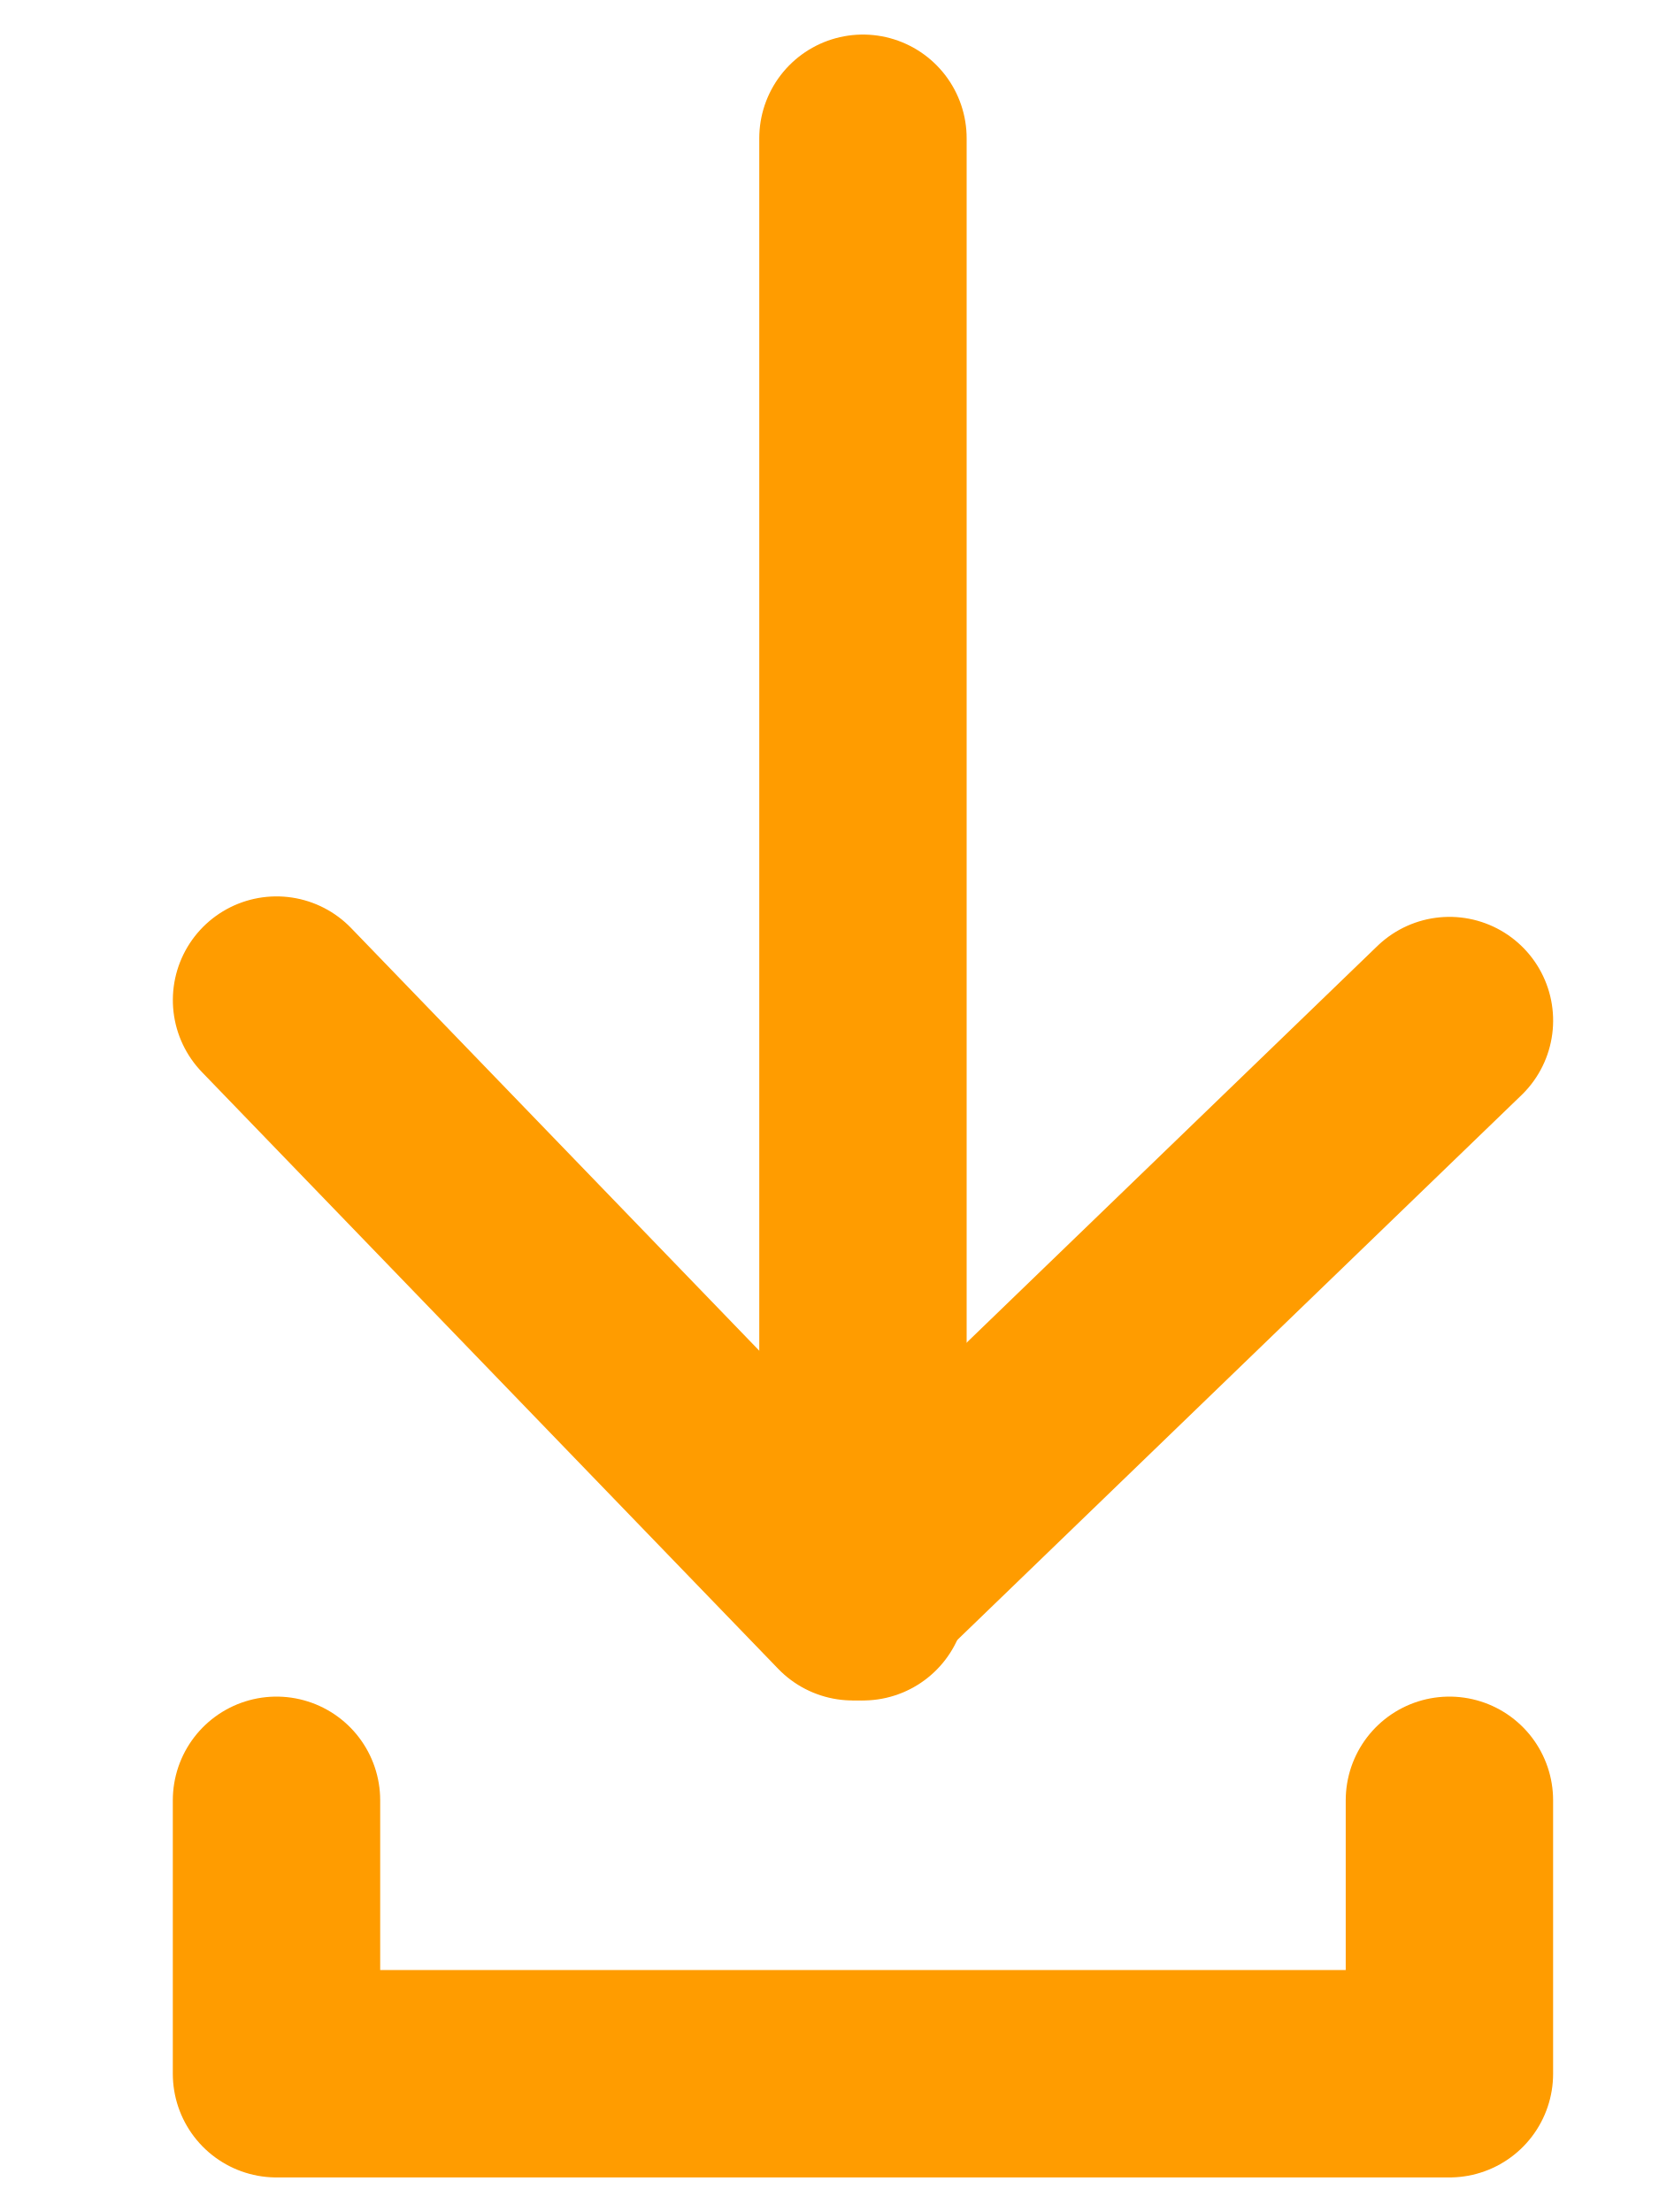
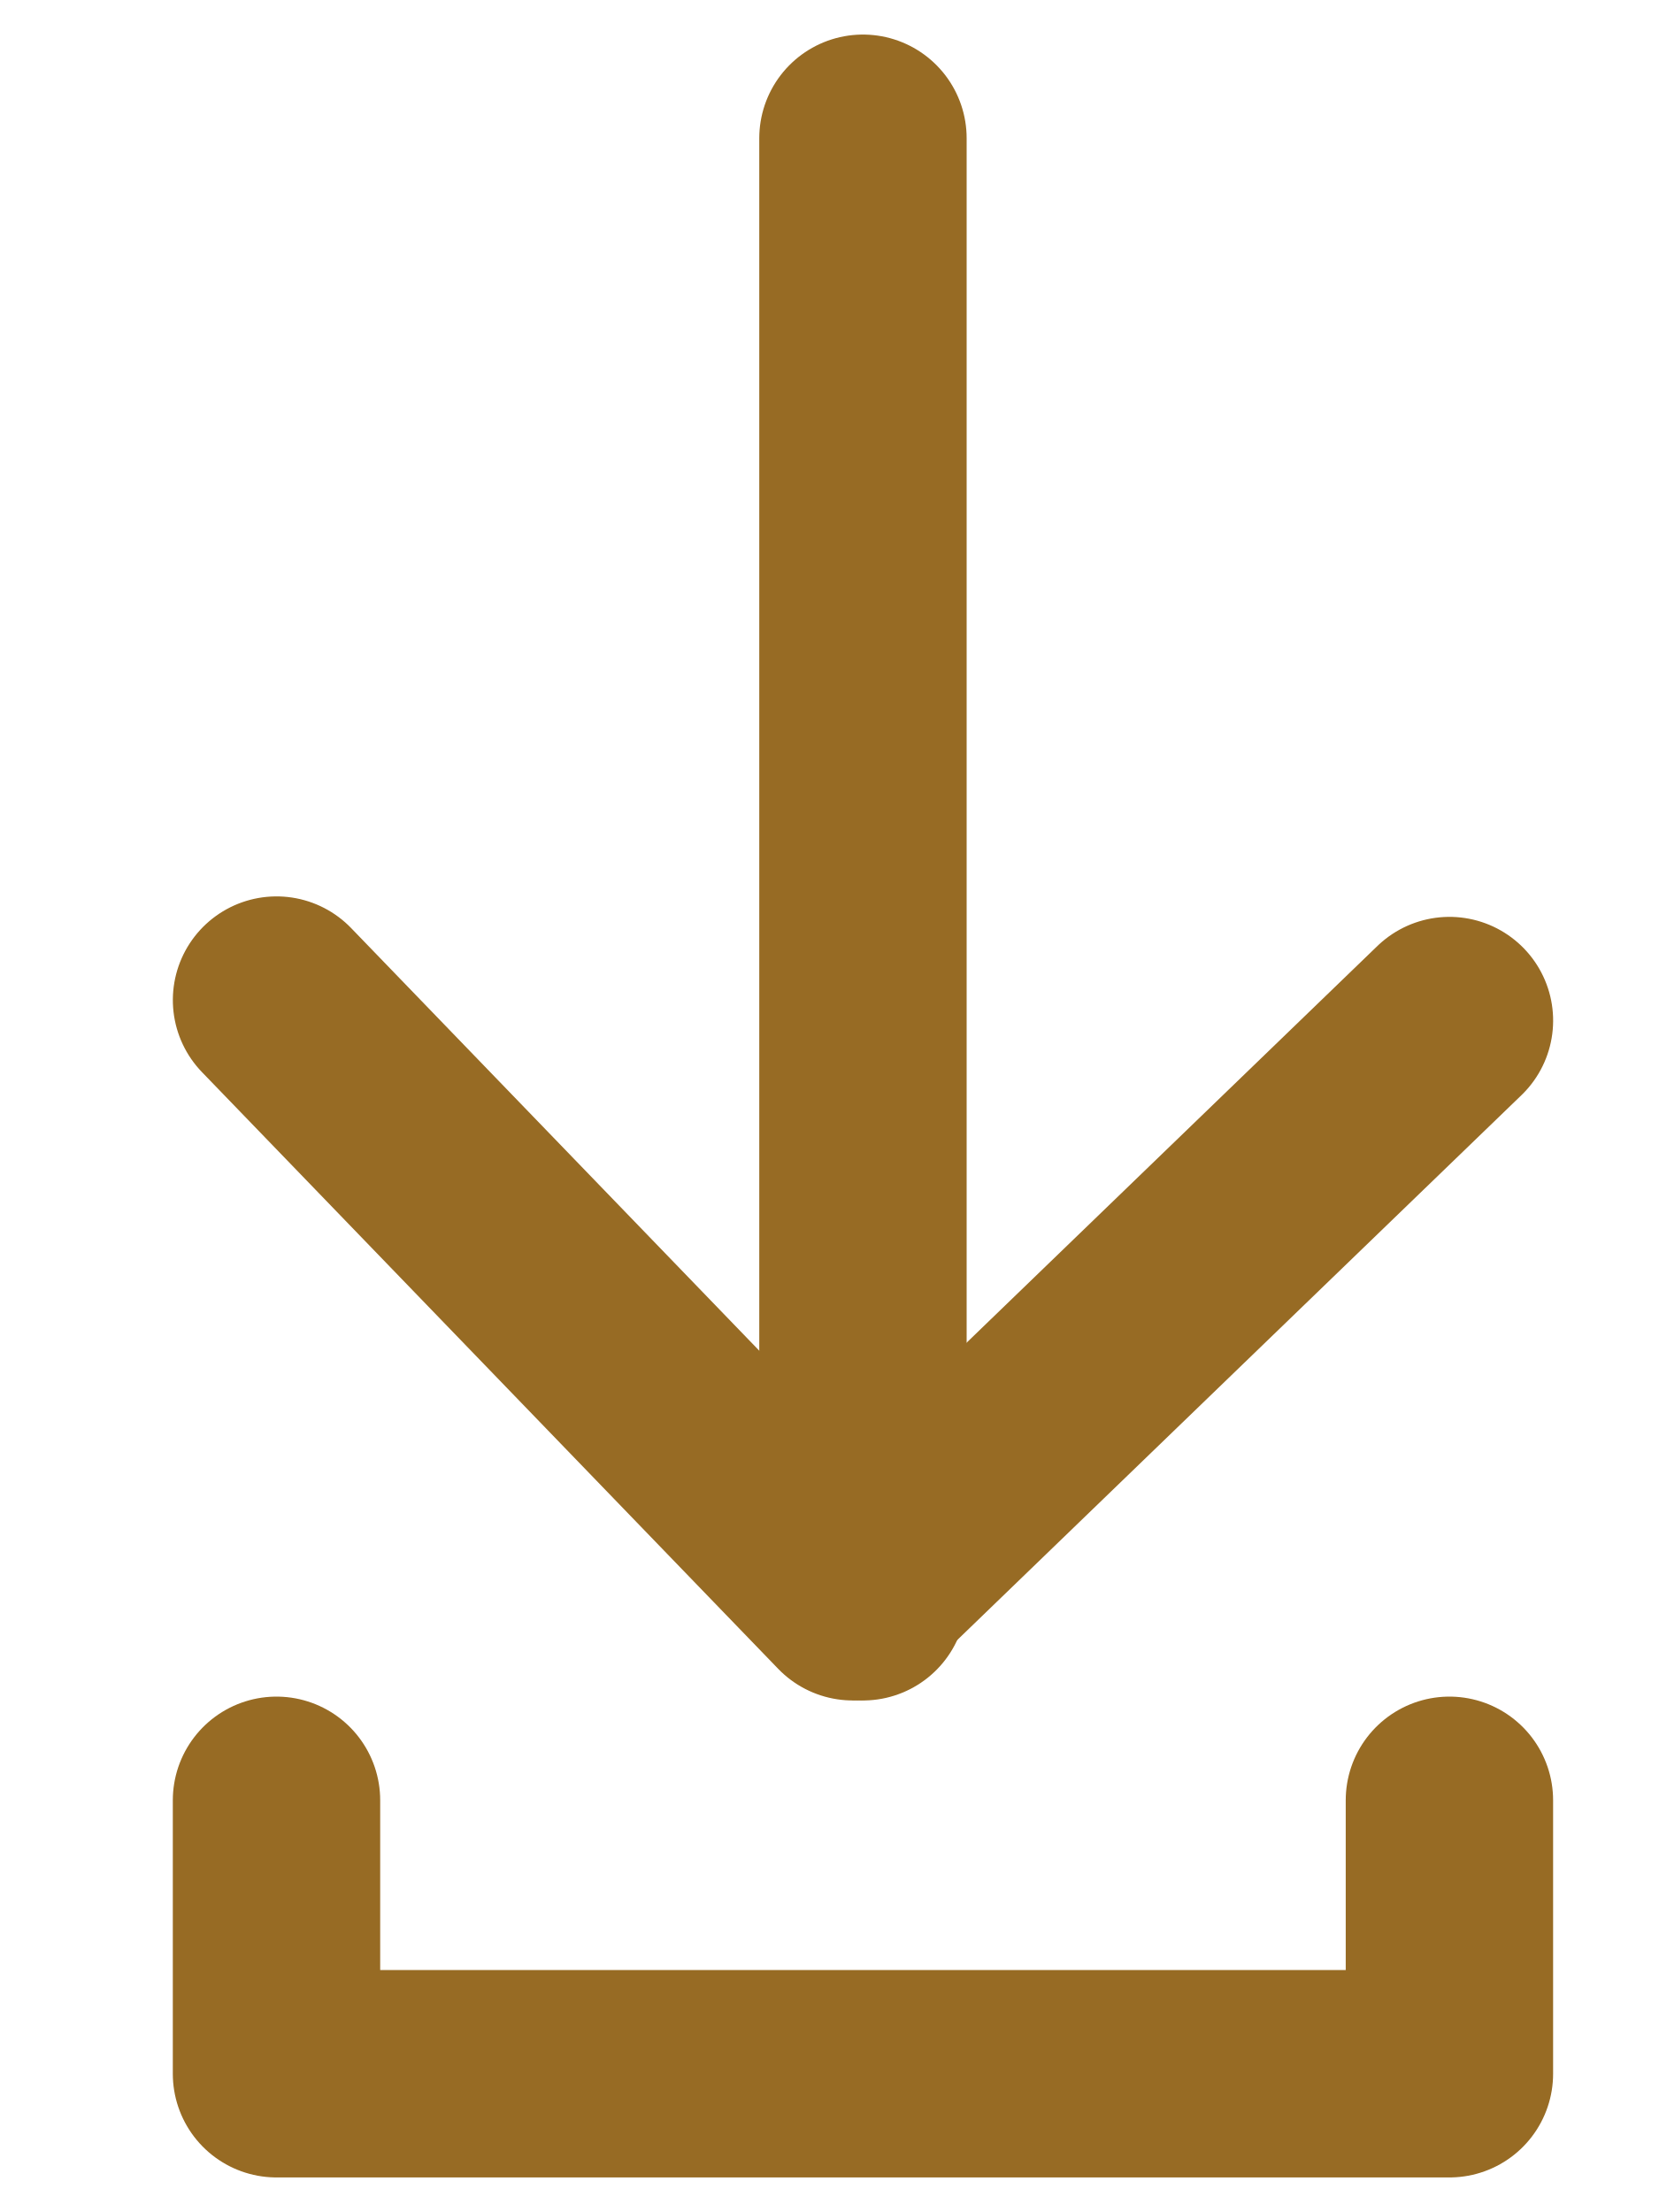
<svg xmlns="http://www.w3.org/2000/svg" width="12px" height="16px" viewBox="0 0 12 16" version="1.1">
  <g id="Desktop" stroke="none" stroke-width="1" fill="none" fill-rule="evenodd" stroke-linecap="round" stroke-linejoin="round">
-     <g id="Search" transform="translate(-1256, -2554)" stroke="#FF9C00" stroke-width="1.5">
+     <g id="Search" transform="translate(-1256, -2554)" stroke="#976B24" stroke-width="1.5">
      <g id="Group-2" transform="translate(0, 151)">
        <g id="Download" transform="translate(1258, 2404)">
          <polyline id="Path" transform="translate(4.241995, 6.307649) rotate(-44) translate(-4.241995, -6.307649) " points="7.242 9.308 1.242 9.308 1.242 3.308" />
          <path d="M4.242,10.55 C4.242,9.193 4.242,5.676 4.242,-2.27373675e-13" id="Path-9" />
          <polyline id="Path-10" points="0 12.022 0 14 8.484 14 8.484 12.022" />
        </g>
      </g>
    </g>
  </g>
</svg>
